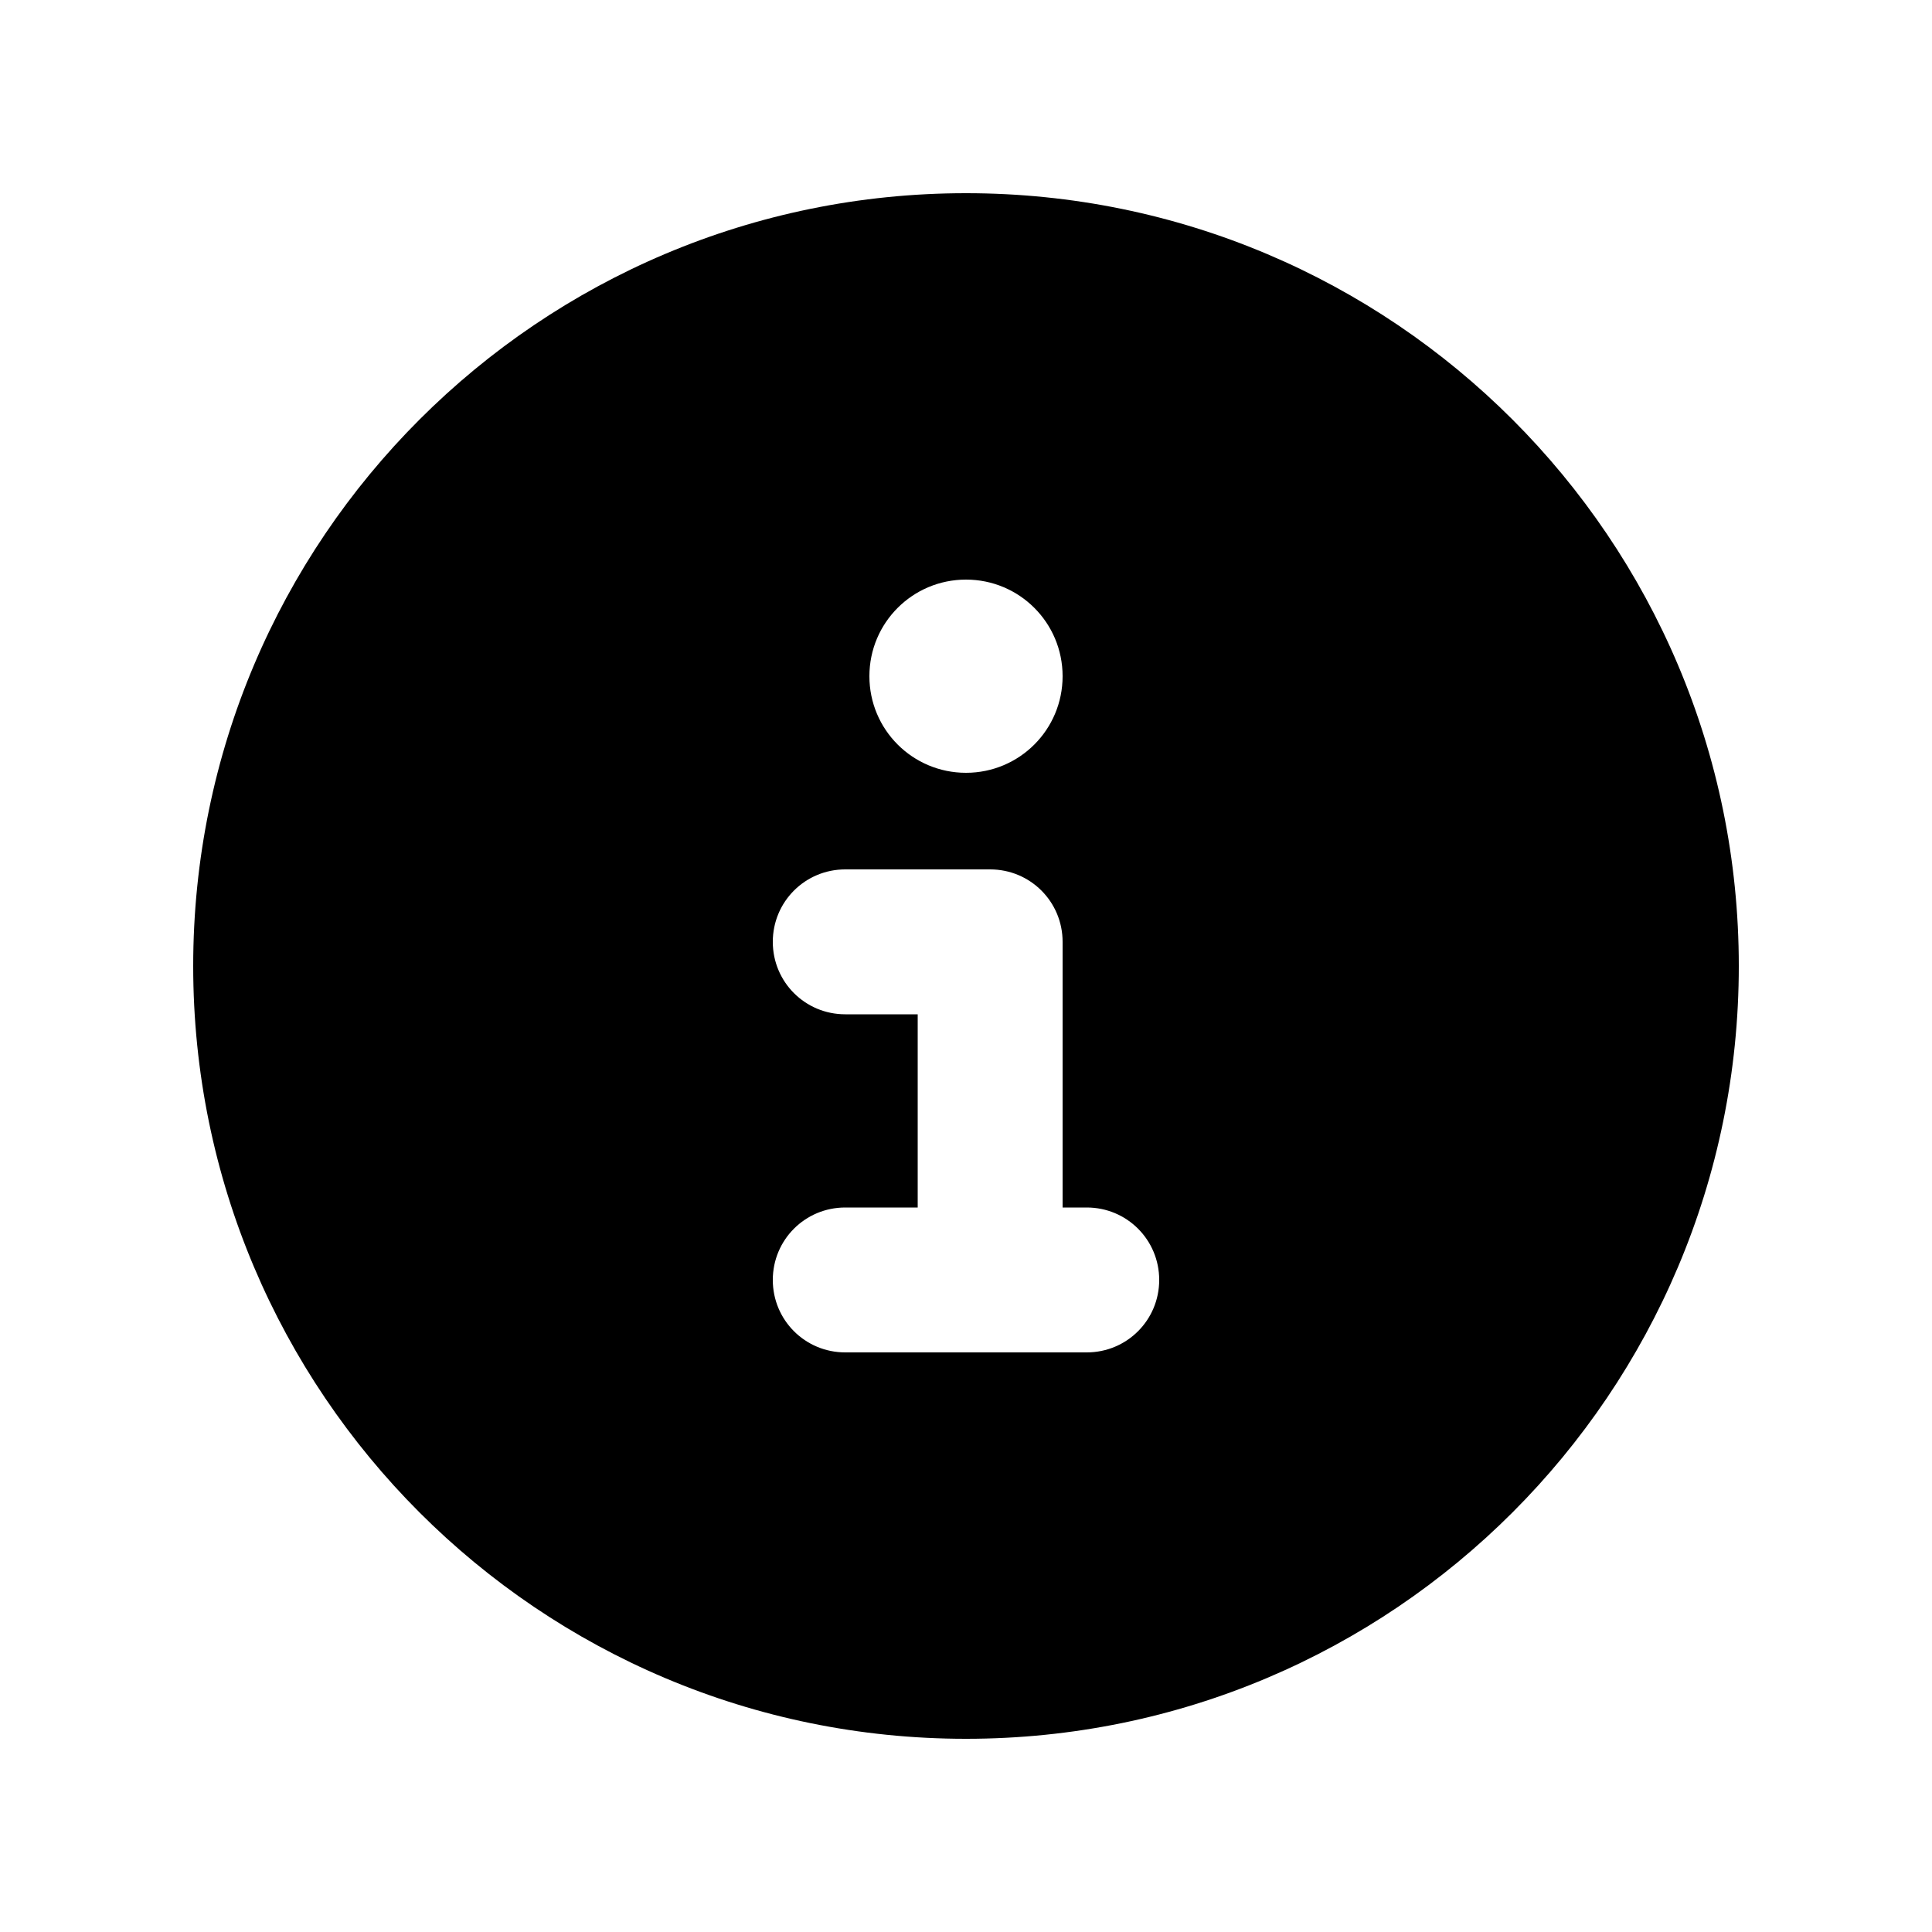
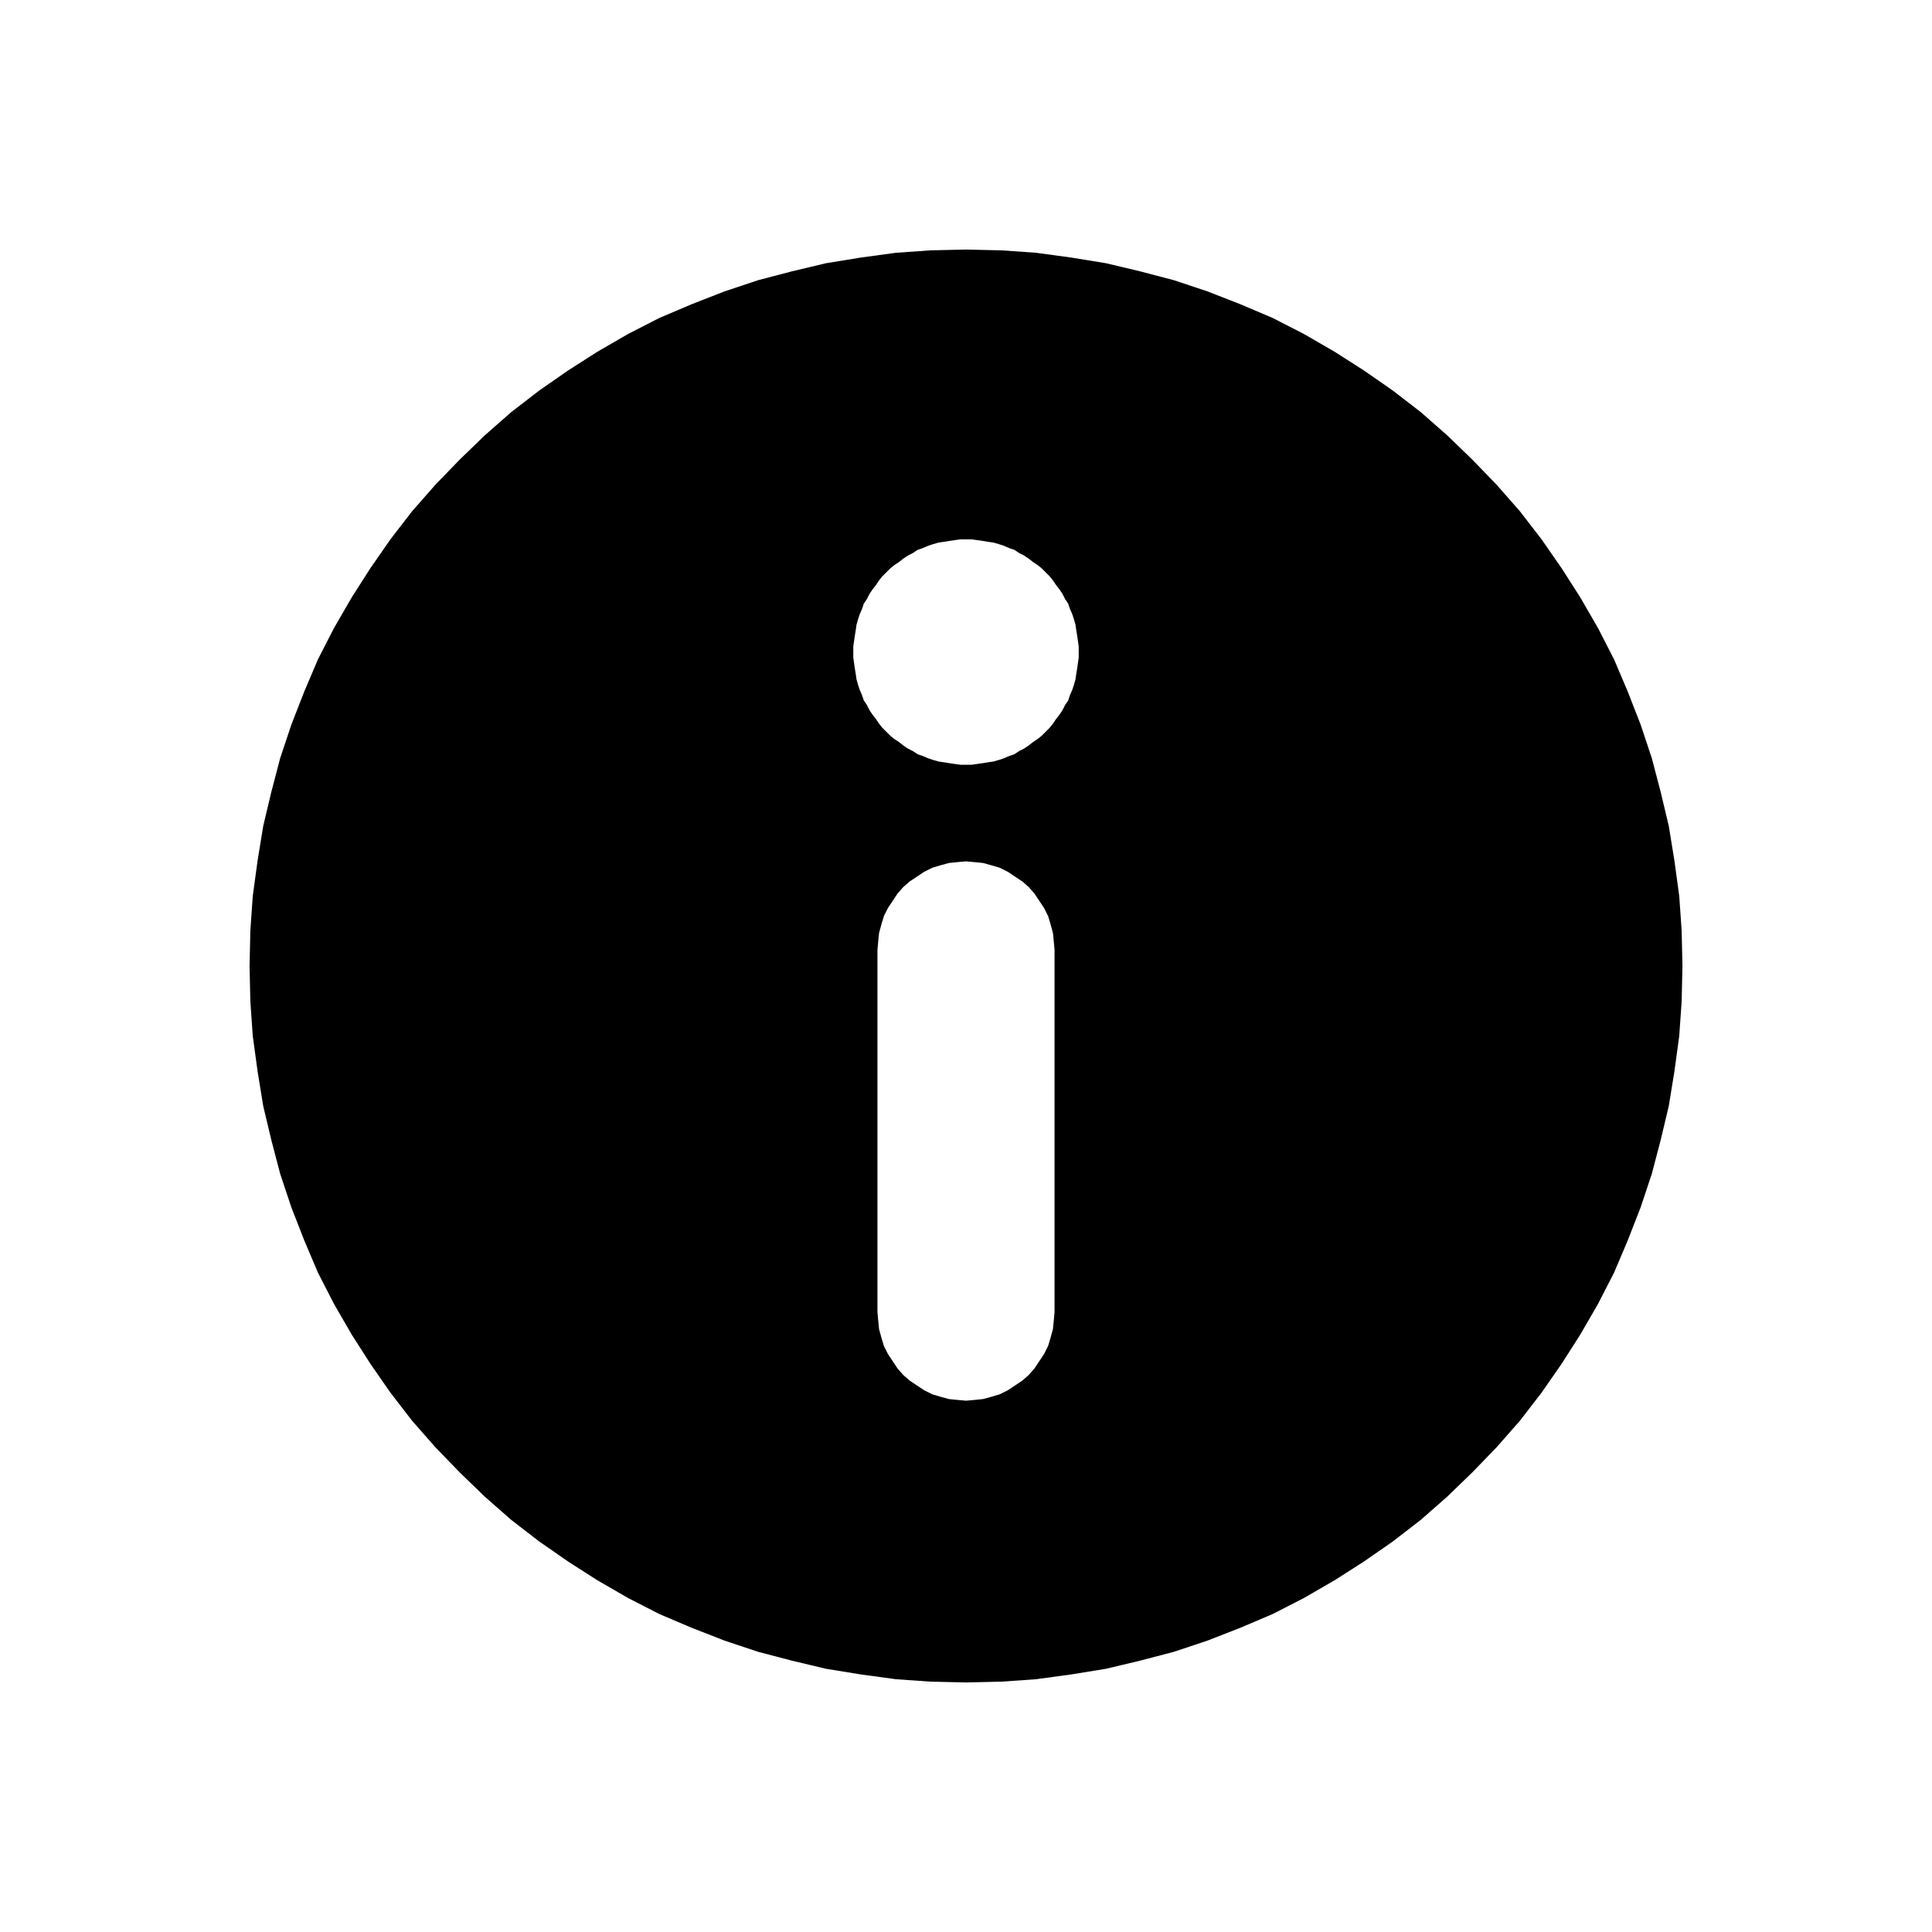
- <svg xmlns="http://www.w3.org/2000/svg" viewBox="0 0 640 640">
-   <path d="M320 576C461.4 576 576 461.4 576 320C576 178.6 461.4 64 320 64C178.6 64 64 178.6 64 320C64 461.4 178.6 576 320 576zM288 224C288 206.3 302.3 192 320 192C337.7 192 352 206.3 352 224C352 241.7 337.7 256 320 256C302.3 256 288 241.7 288 224zM280 288L328 288C341.3 288 352 298.7 352 312L352 400L360 400C373.3 400 384 410.7 384 424C384 437.3 373.3 448 360 448L280 448C266.7 448 256 437.3 256 424C256 410.7 266.7 400 280 400L304 400L304 336L280 336C266.7 336 256 325.3 256 312C256 298.7 266.7 288 280 288z" />
+ <svg xmlns="http://www.w3.org/2000/svg" width="24" height="24" viewBox="0 0 24 24">
+   <path fill="#000000" fill-rule="evenodd" d="M 20.89 11.56 L 20.86 11.13 L 20.80 10.69 L 20.73 10.26 L 20.63 9.84 L 20.52 9.42 L 20.38 9.00 L 20.22 8.59 L 20.05 8.19 L 19.85 7.80 L 19.63 7.42 L 19.40 7.06 L 19.15 6.70 L 18.88 6.35 L 18.59 6.02 L 18.29 5.71 L 17.98 5.41 L 17.65 5.12 L 17.30 4.85 L 16.94 4.60 L 16.58 4.37 L 16.20 4.15 L 15.81 3.95 L 15.41 3.78 L 15.00 3.62 L 14.58 3.48 L 14.16 3.37 L 13.74 3.27 L 13.31 3.20 L 12.87 3.14 L 12.44 3.11 L 12.00 3.10 L 11.56 3.11 L 11.13 3.14 L 10.69 3.20 L 10.26 3.27 L 9.84 3.37 L 9.42 3.48 L 9.00 3.62 L 8.59 3.78 L 8.19 3.95 L 7.80 4.15 L 7.42 4.37 L 7.06 4.60 L 6.70 4.85 L 6.35 5.12 L 6.02 5.41 L 5.71 5.71 L 5.41 6.02 L 5.12 6.35 L 4.85 6.70 L 4.60 7.06 L 4.37 7.42 L 4.15 7.80 L 3.95 8.19 L 3.78 8.59 L 3.62 9.00 L 3.48 9.42 L 3.37 9.84 L 3.27 10.26 L 3.20 10.69 L 3.14 11.13 L 3.11 11.56 L 3.10 12.00 L 3.11 12.44 L 3.14 12.87 L 3.20 13.31 L 3.27 13.74 L 3.37 14.16 L 3.48 14.58 L 3.62 15.00 L 3.78 15.41 L 3.95 15.81 L 4.15 16.20 L 4.37 16.58 L 4.60 16.94 L 4.85 17.30 L 5.12 17.65 L 5.41 17.98 L 5.71 18.29 L 6.02 18.59 L 6.35 18.88 L 6.70 19.15 L 7.06 19.40 L 7.42 19.63 L 7.80 19.85 L 8.19 20.05 L 8.59 20.22 L 9.00 20.38 L 9.42 20.52 L 9.84 20.63 L 10.26 20.73 L 10.69 20.80 L 11.13 20.86 L 11.56 20.89 L 12.00 20.90 L 12.44 20.89 L 12.87 20.86 L 13.31 20.80 L 13.74 20.73 L 14.16 20.63 L 14.58 20.52 L 15.00 20.38 L 15.41 20.22 L 15.81 20.05 L 16.20 19.85 L 16.58 19.63 L 16.94 19.40 L 17.30 19.15 L 17.65 18.88 L 17.98 18.59 L 18.29 18.29 L 18.59 17.98 L 18.88 17.65 L 19.15 17.30 L 19.40 16.94 L 19.63 16.58 L 19.85 16.20 L 20.05 15.81 L 20.22 15.41 L 20.38 15.00 L 20.52 14.58 L 20.63 14.16 L 20.73 13.74 L 20.80 13.31 L 20.86 12.87 L 20.89 12.44 L 20.90 12.00 L 20.89 11.56 Z M 13.40 8.10 L 13.40 8.17 L 13.39 8.24 L 13.38 8.31 L 13.37 8.37 L 13.36 8.44 L 13.34 8.51 L 13.32 8.57 L 13.29 8.64 L 13.27 8.70 L 13.23 8.76 L 13.20 8.82 L 13.16 8.88 L 13.12 8.93 L 13.08 8.99 L 13.04 9.04 L 12.99 9.09 L 12.94 9.14 L 12.89 9.18 L 12.83 9.22 L 12.78 9.26 L 12.72 9.30 L 12.66 9.33 L 12.60 9.37 L 12.54 9.39 L 12.47 9.42 L 12.41 9.44 L 12.34 9.46 L 12.27 9.47 L 12.21 9.48 L 12.14 9.49 L 12.07 9.50 L 12.00 9.50 L 11.93 9.50 L 11.86 9.49 L 11.79 9.48 L 11.73 9.47 L 11.66 9.46 L 11.59 9.44 L 11.53 9.42 L 11.46 9.39 L 11.40 9.37 L 11.34 9.33 L 11.28 9.30 L 11.22 9.26 L 11.17 9.22 L 11.11 9.18 L 11.06 9.14 L 11.01 9.09 L 10.96 9.04 L 10.92 8.99 L 10.88 8.93 L 10.84 8.88 L 10.80 8.82 L 10.77 8.76 L 10.73 8.70 L 10.71 8.64 L 10.68 8.57 L 10.66 8.51 L 10.64 8.44 L 10.63 8.37 L 10.62 8.31 L 10.61 8.24 L 10.60 8.17 L 10.60 8.10 L 10.60 8.03 L 10.61 7.96 L 10.62 7.89 L 10.63 7.83 L 10.64 7.76 L 10.66 7.69 L 10.68 7.63 L 10.71 7.56 L 10.73 7.50 L 10.77 7.44 L 10.80 7.38 L 10.84 7.32 L 10.88 7.27 L 10.92 7.21 L 10.96 7.16 L 11.01 7.11 L 11.06 7.06 L 11.11 7.02 L 11.17 6.98 L 11.22 6.94 L 11.28 6.90 L 11.34 6.87 L 11.40 6.83 L 11.46 6.81 L 11.53 6.78 L 11.59 6.76 L 11.66 6.74 L 11.73 6.73 L 11.79 6.72 L 11.86 6.71 L 11.93 6.70 L 12.00 6.70 L 12.07 6.70 L 12.14 6.71 L 12.21 6.72 L 12.27 6.73 L 12.34 6.74 L 12.41 6.76 L 12.47 6.78 L 12.54 6.81 L 12.60 6.83 L 12.66 6.87 L 12.72 6.90 L 12.78 6.94 L 12.83 6.98 L 12.89 7.02 L 12.94 7.06 L 12.99 7.11 L 13.04 7.16 L 13.08 7.21 L 13.12 7.27 L 13.16 7.32 L 13.20 7.38 L 13.23 7.44 L 13.27 7.50 L 13.29 7.56 L 13.32 7.63 L 13.34 7.69 L 13.36 7.76 L 13.37 7.83 L 13.38 7.89 L 13.39 7.96 L 13.40 8.03 L 13.40 8.10 Z M 10.90 16.30 L 10.90 11.80 L 10.91 11.69 L 10.92 11.59 L 10.95 11.48 L 10.98 11.38 L 11.03 11.28 L 11.09 11.19 L 11.15 11.10 L 11.22 11.02 L 11.30 10.95 L 11.39 10.89 L 11.48 10.83 L 11.58 10.78 L 11.68 10.75 L 11.79 10.72 L 11.89 10.71 L 12.00 10.70 L 12.11 10.71 L 12.21 10.72 L 12.32 10.75 L 12.42 10.78 L 12.52 10.83 L 12.61 10.89 L 12.70 10.95 L 12.78 11.02 L 12.85 11.10 L 12.91 11.19 L 12.97 11.28 L 13.02 11.38 L 13.05 11.48 L 13.08 11.59 L 13.09 11.69 L 13.10 11.80 L 13.10 16.30 L 13.09 16.41 L 13.08 16.51 L 13.05 16.62 L 13.02 16.72 L 12.97 16.82 L 12.91 16.91 L 12.85 17.00 L 12.78 17.08 L 12.70 17.15 L 12.61 17.21 L 12.52 17.27 L 12.42 17.32 L 12.32 17.35 L 12.21 17.38 L 12.11 17.39 L 12.00 17.40 L 11.89 17.39 L 11.79 17.38 L 11.68 17.35 L 11.58 17.32 L 11.48 17.27 L 11.39 17.21 L 11.30 17.15 L 11.22 17.08 L 11.15 17.00 L 11.09 16.91 L 11.03 16.82 L 10.98 16.72 L 10.95 16.62 L 10.92 16.51 L 10.91 16.41 L 10.90 16.30 Z" />
</svg>
